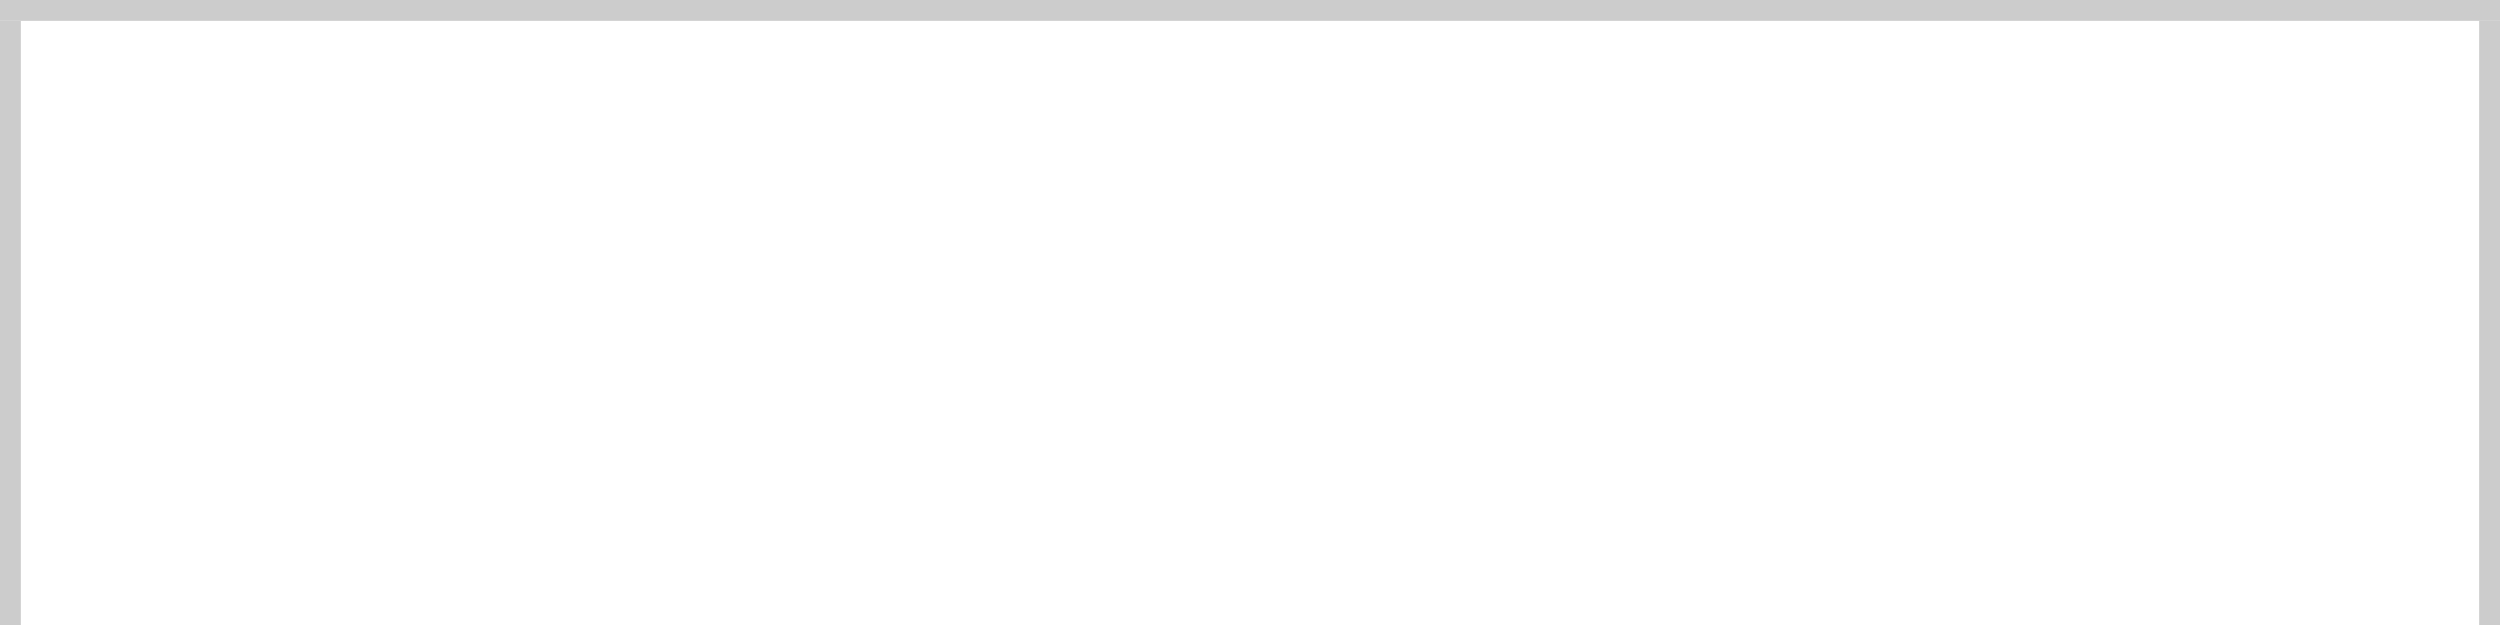
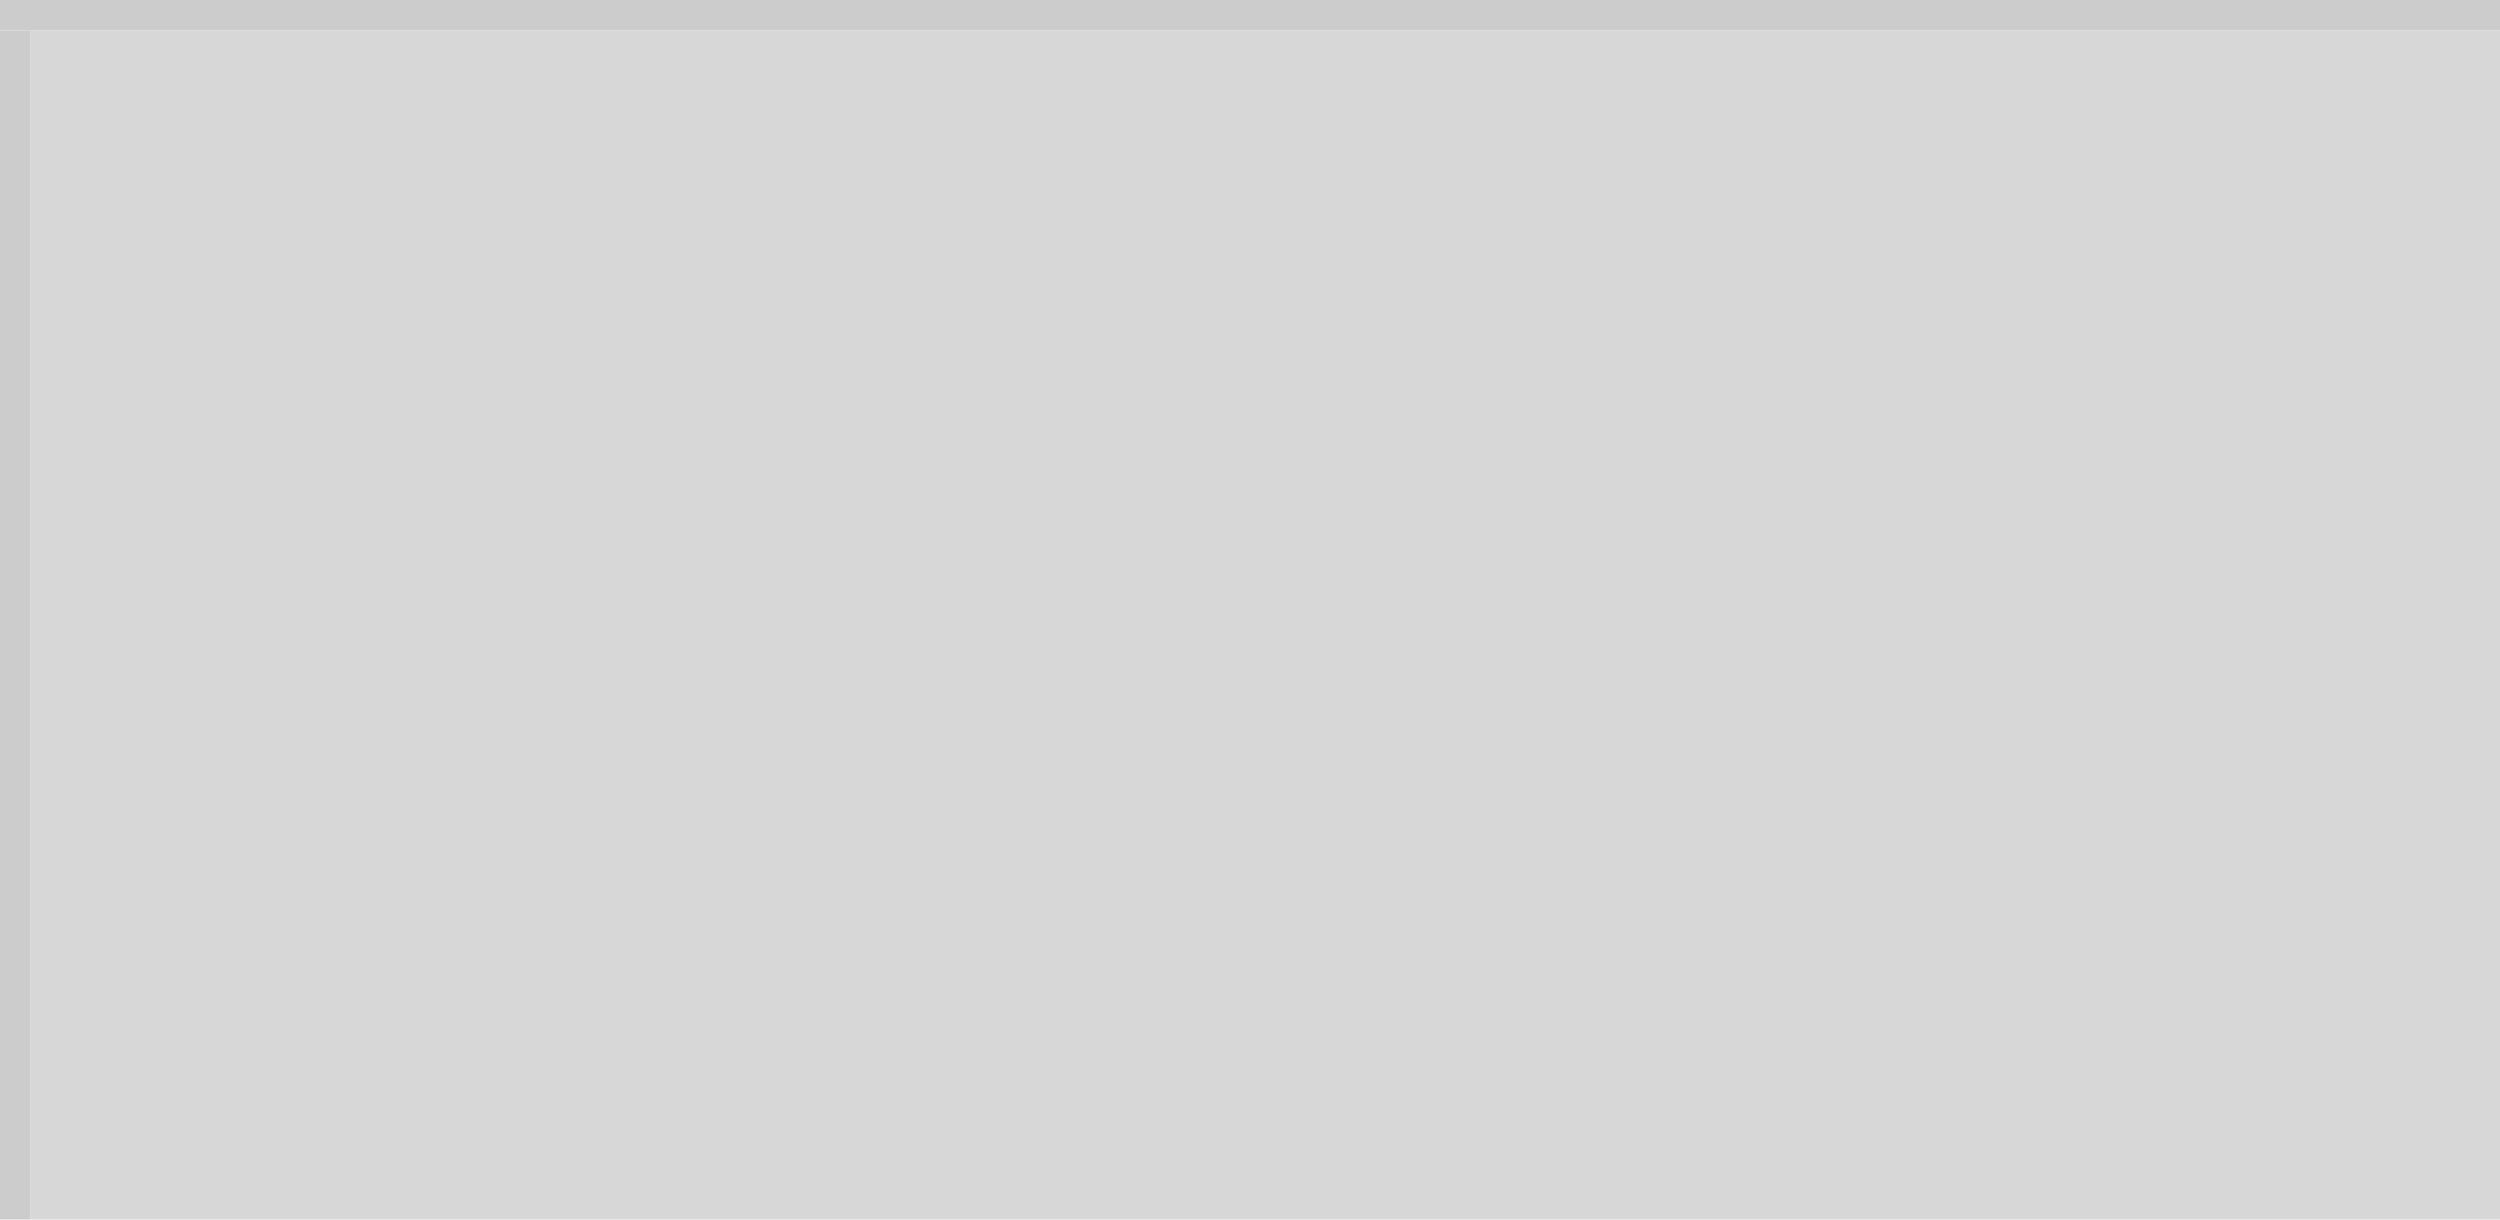
- <svg xmlns="http://www.w3.org/2000/svg" version="1.1" width="120px" height="30px" viewBox="618 297 120 30">
-   <path d="M 1 1  L 119 1  L 119 30  L 1 30  L 1 1  Z " fill-rule="nonzero" fill="rgba(255, 255, 255, 1)" stroke="none" transform="matrix(1 0 0 1 618 297 )" class="fill" />
-   <path d="M 0.5 1  L 0.5 30  " stroke-width="1" stroke-dasharray="0" stroke="rgba(204, 204, 204, 1)" fill="none" transform="matrix(1 0 0 1 618 297 )" class="stroke" />
-   <path d="M 0 0.5  L 120 0.5  " stroke-width="1" stroke-dasharray="0" stroke="rgba(204, 204, 204, 1)" fill="none" transform="matrix(1 0 0 1 618 297 )" class="stroke" />
-   <path d="M 119.5 1  L 119.5 30  " stroke-width="1" stroke-dasharray="0" stroke="rgba(204, 204, 204, 1)" fill="none" transform="matrix(1 0 0 1 618 297 )" class="stroke" />
+ <svg xmlns="http://www.w3.org/2000/svg" version="1.1" width="82px" height="40px" viewBox="170 0 82 40">
+   <path d="M 1 1  L 82 1  L 82 40  L 1 40  L 1 1  Z " fill-rule="nonzero" fill="rgba(215, 215, 215, 1)" stroke="none" transform="matrix(1 0 0 1 170 0 )" class="fill" />
+   <path d="M 0.5 1  L 0.5 40  " stroke-width="1" stroke-dasharray="0" stroke="rgba(204, 204, 204, 1)" fill="none" transform="matrix(1 0 0 1 170 0 )" class="stroke" />
+   <path d="M 0 0.5  L 82 0.5  " stroke-width="1" stroke-dasharray="0" stroke="rgba(204, 204, 204, 1)" fill="none" transform="matrix(1 0 0 1 170 0 )" class="stroke" />
</svg>
